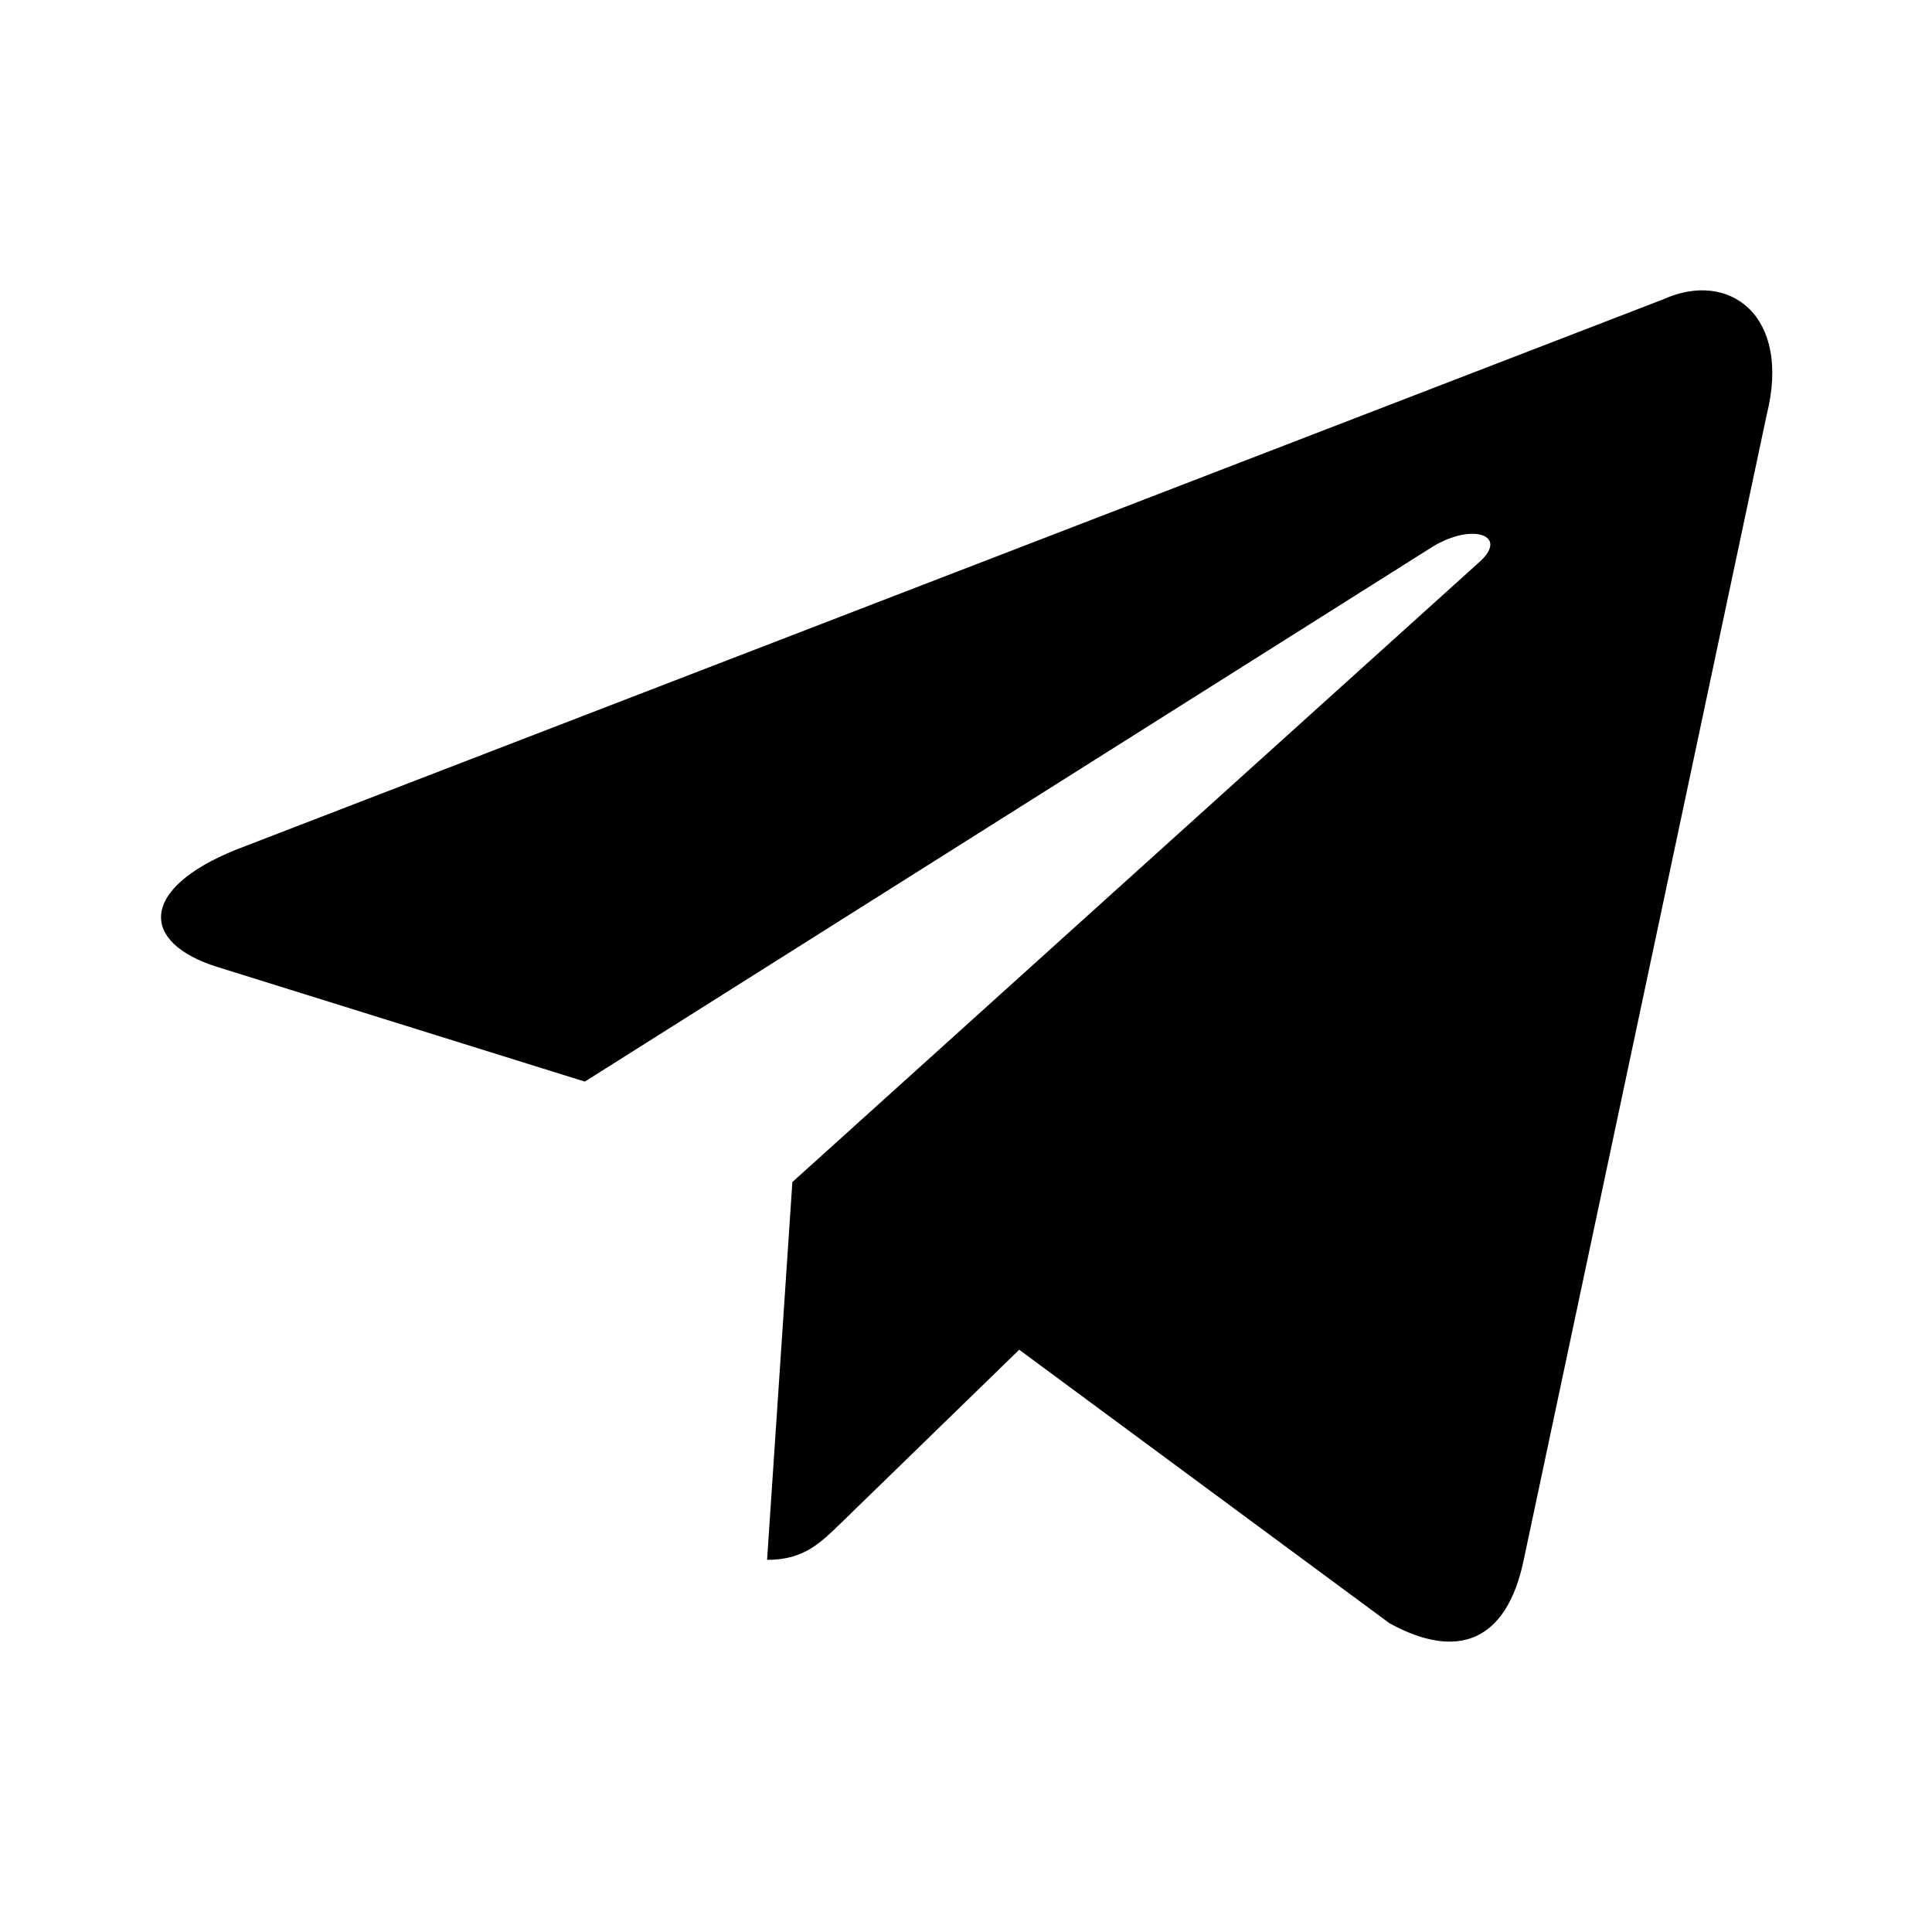
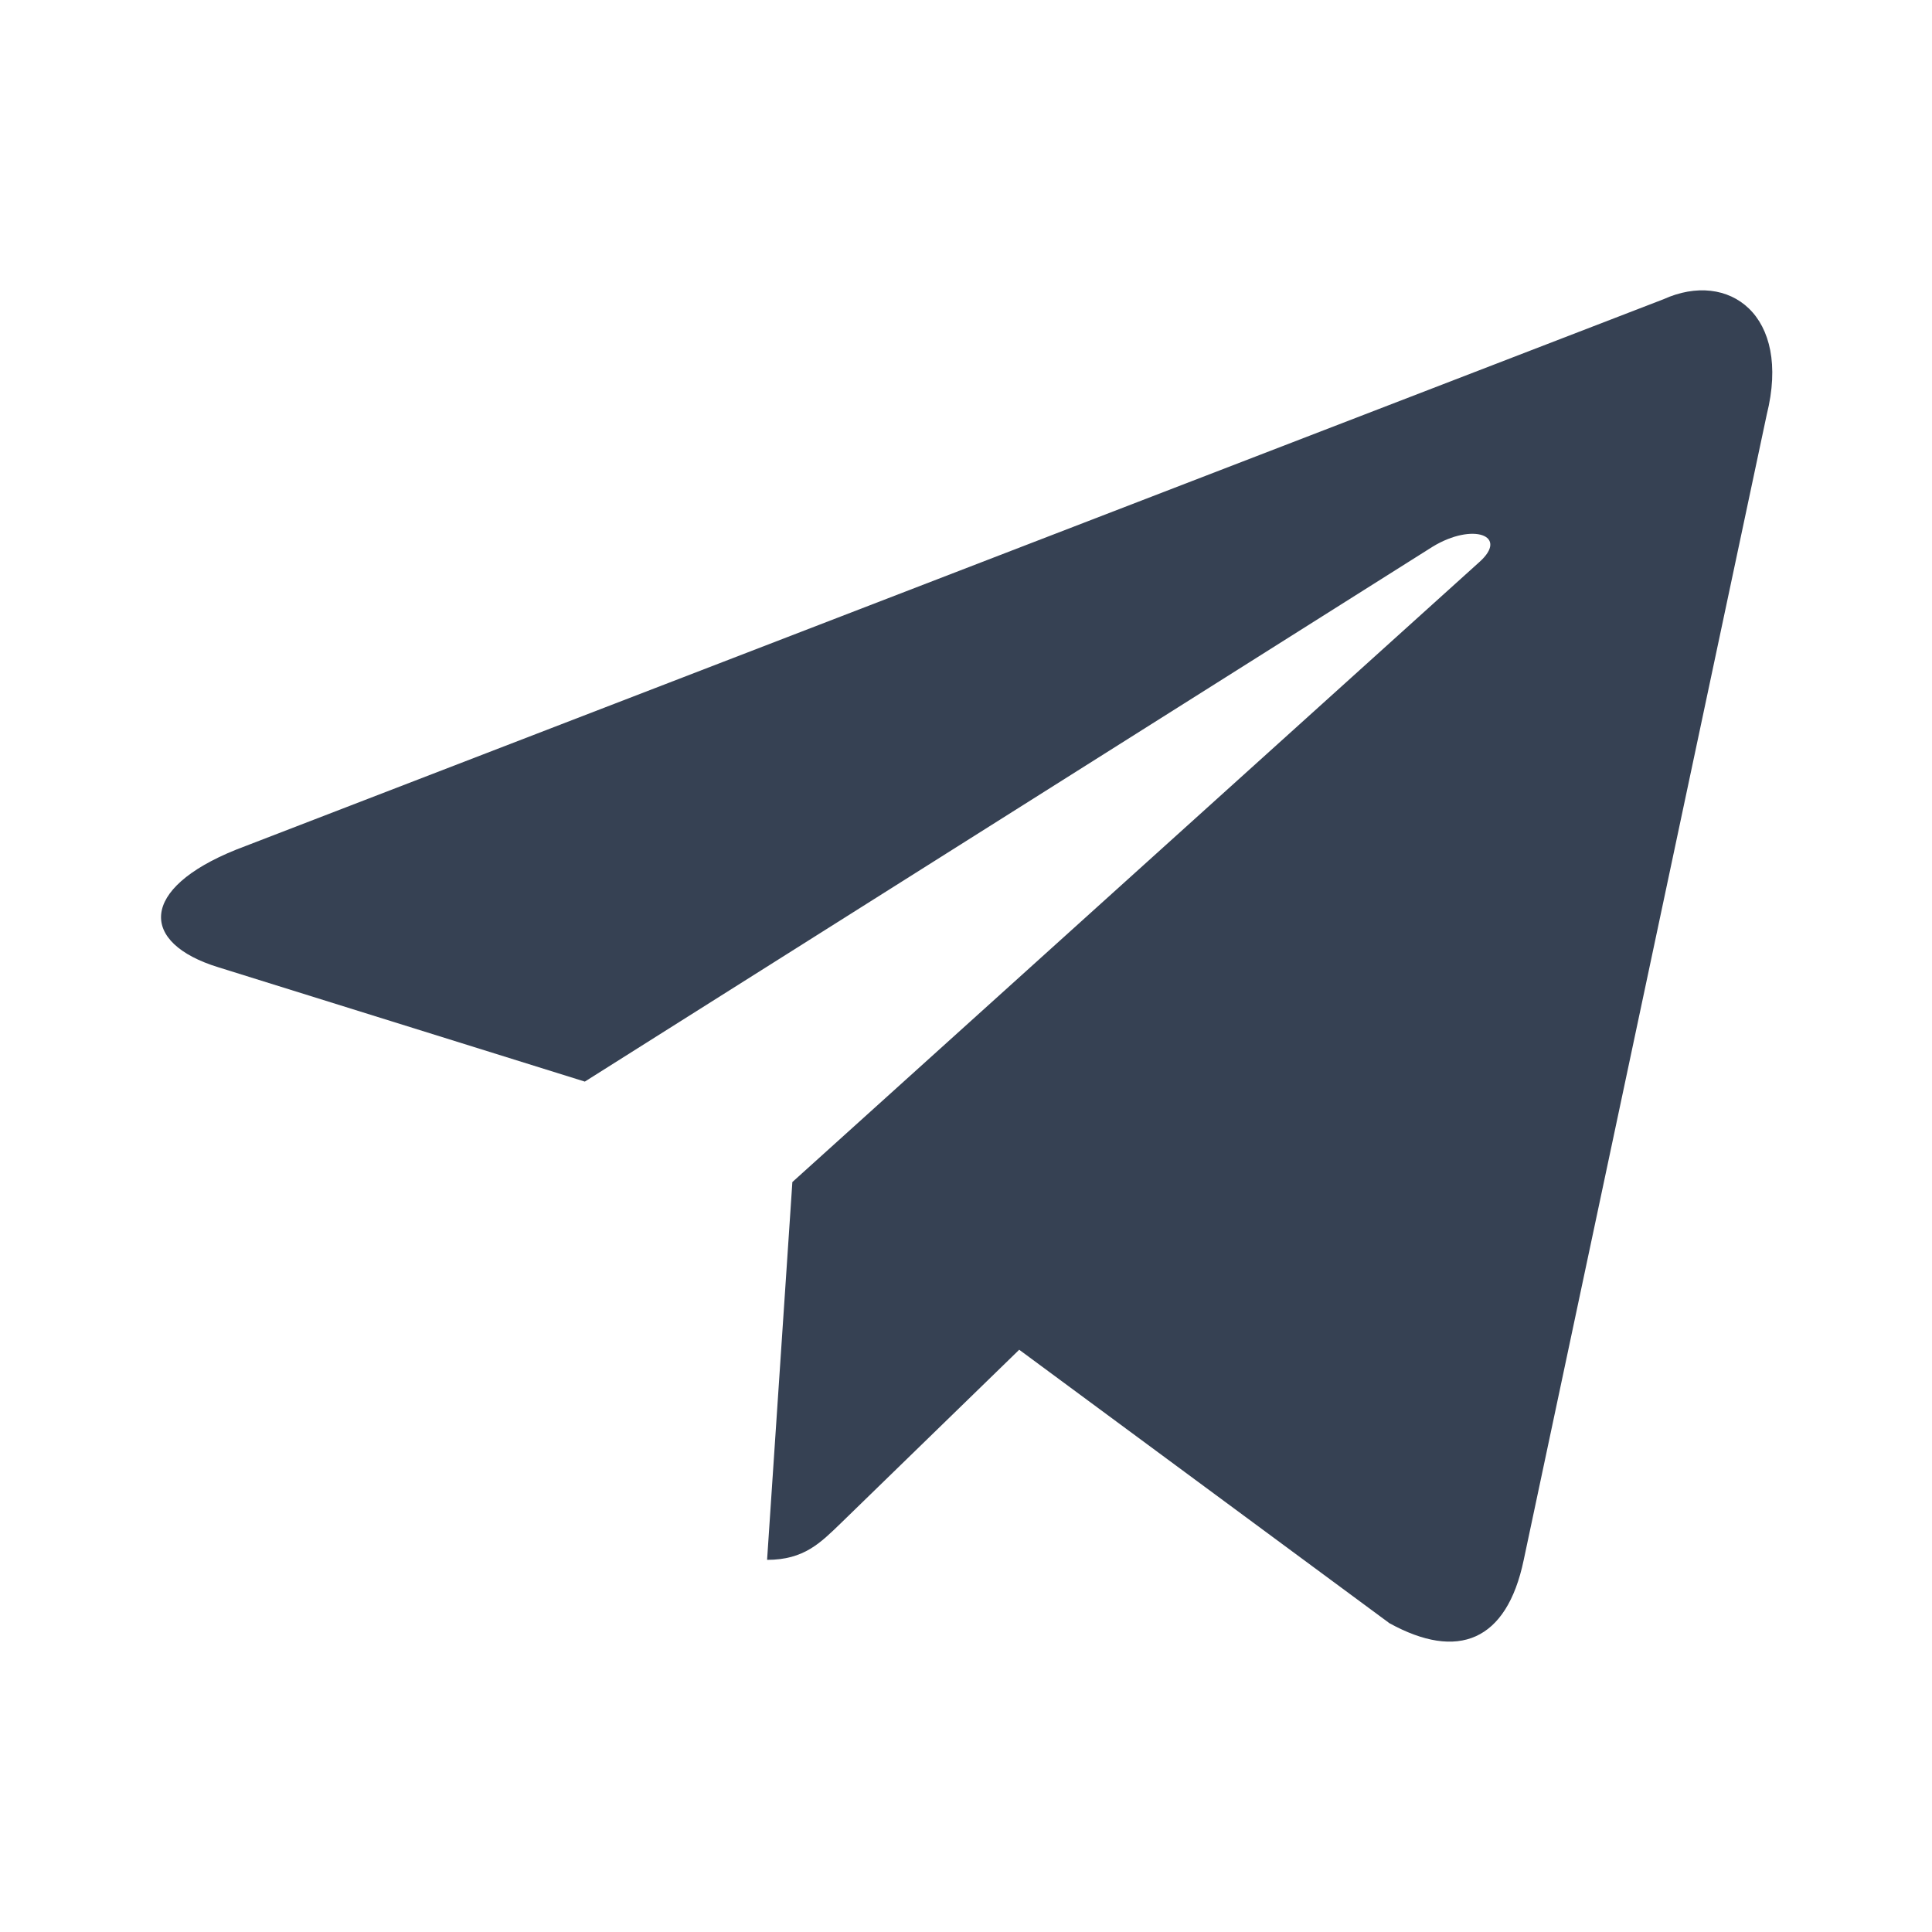
- <svg xmlns="http://www.w3.org/2000/svg" width="24" height="24" viewBox="0 0 24 24" style="fill: rgba(0, 0, 0, 1);transform: ;msFilter:;">
+ <svg xmlns="http://www.w3.org/2000/svg" width="24" height="24" viewBox="0 0 24 24" style="fill: #364153;transform: ;msFilter:;">
  <path d="m20.665 3.717-17.73 6.837c-1.21.486-1.203 1.161-.222 1.462l4.552 1.42 10.532-6.645c.498-.303.953-.14.579.192l-8.533 7.701h-.002l.002.001-.314 4.692c.46 0 .663-.211.921-.46l2.211-2.15 4.599 3.397c.848.467 1.457.227 1.668-.785l3.019-14.228c.309-1.239-.473-1.8-1.282-1.434z" />
</svg>
